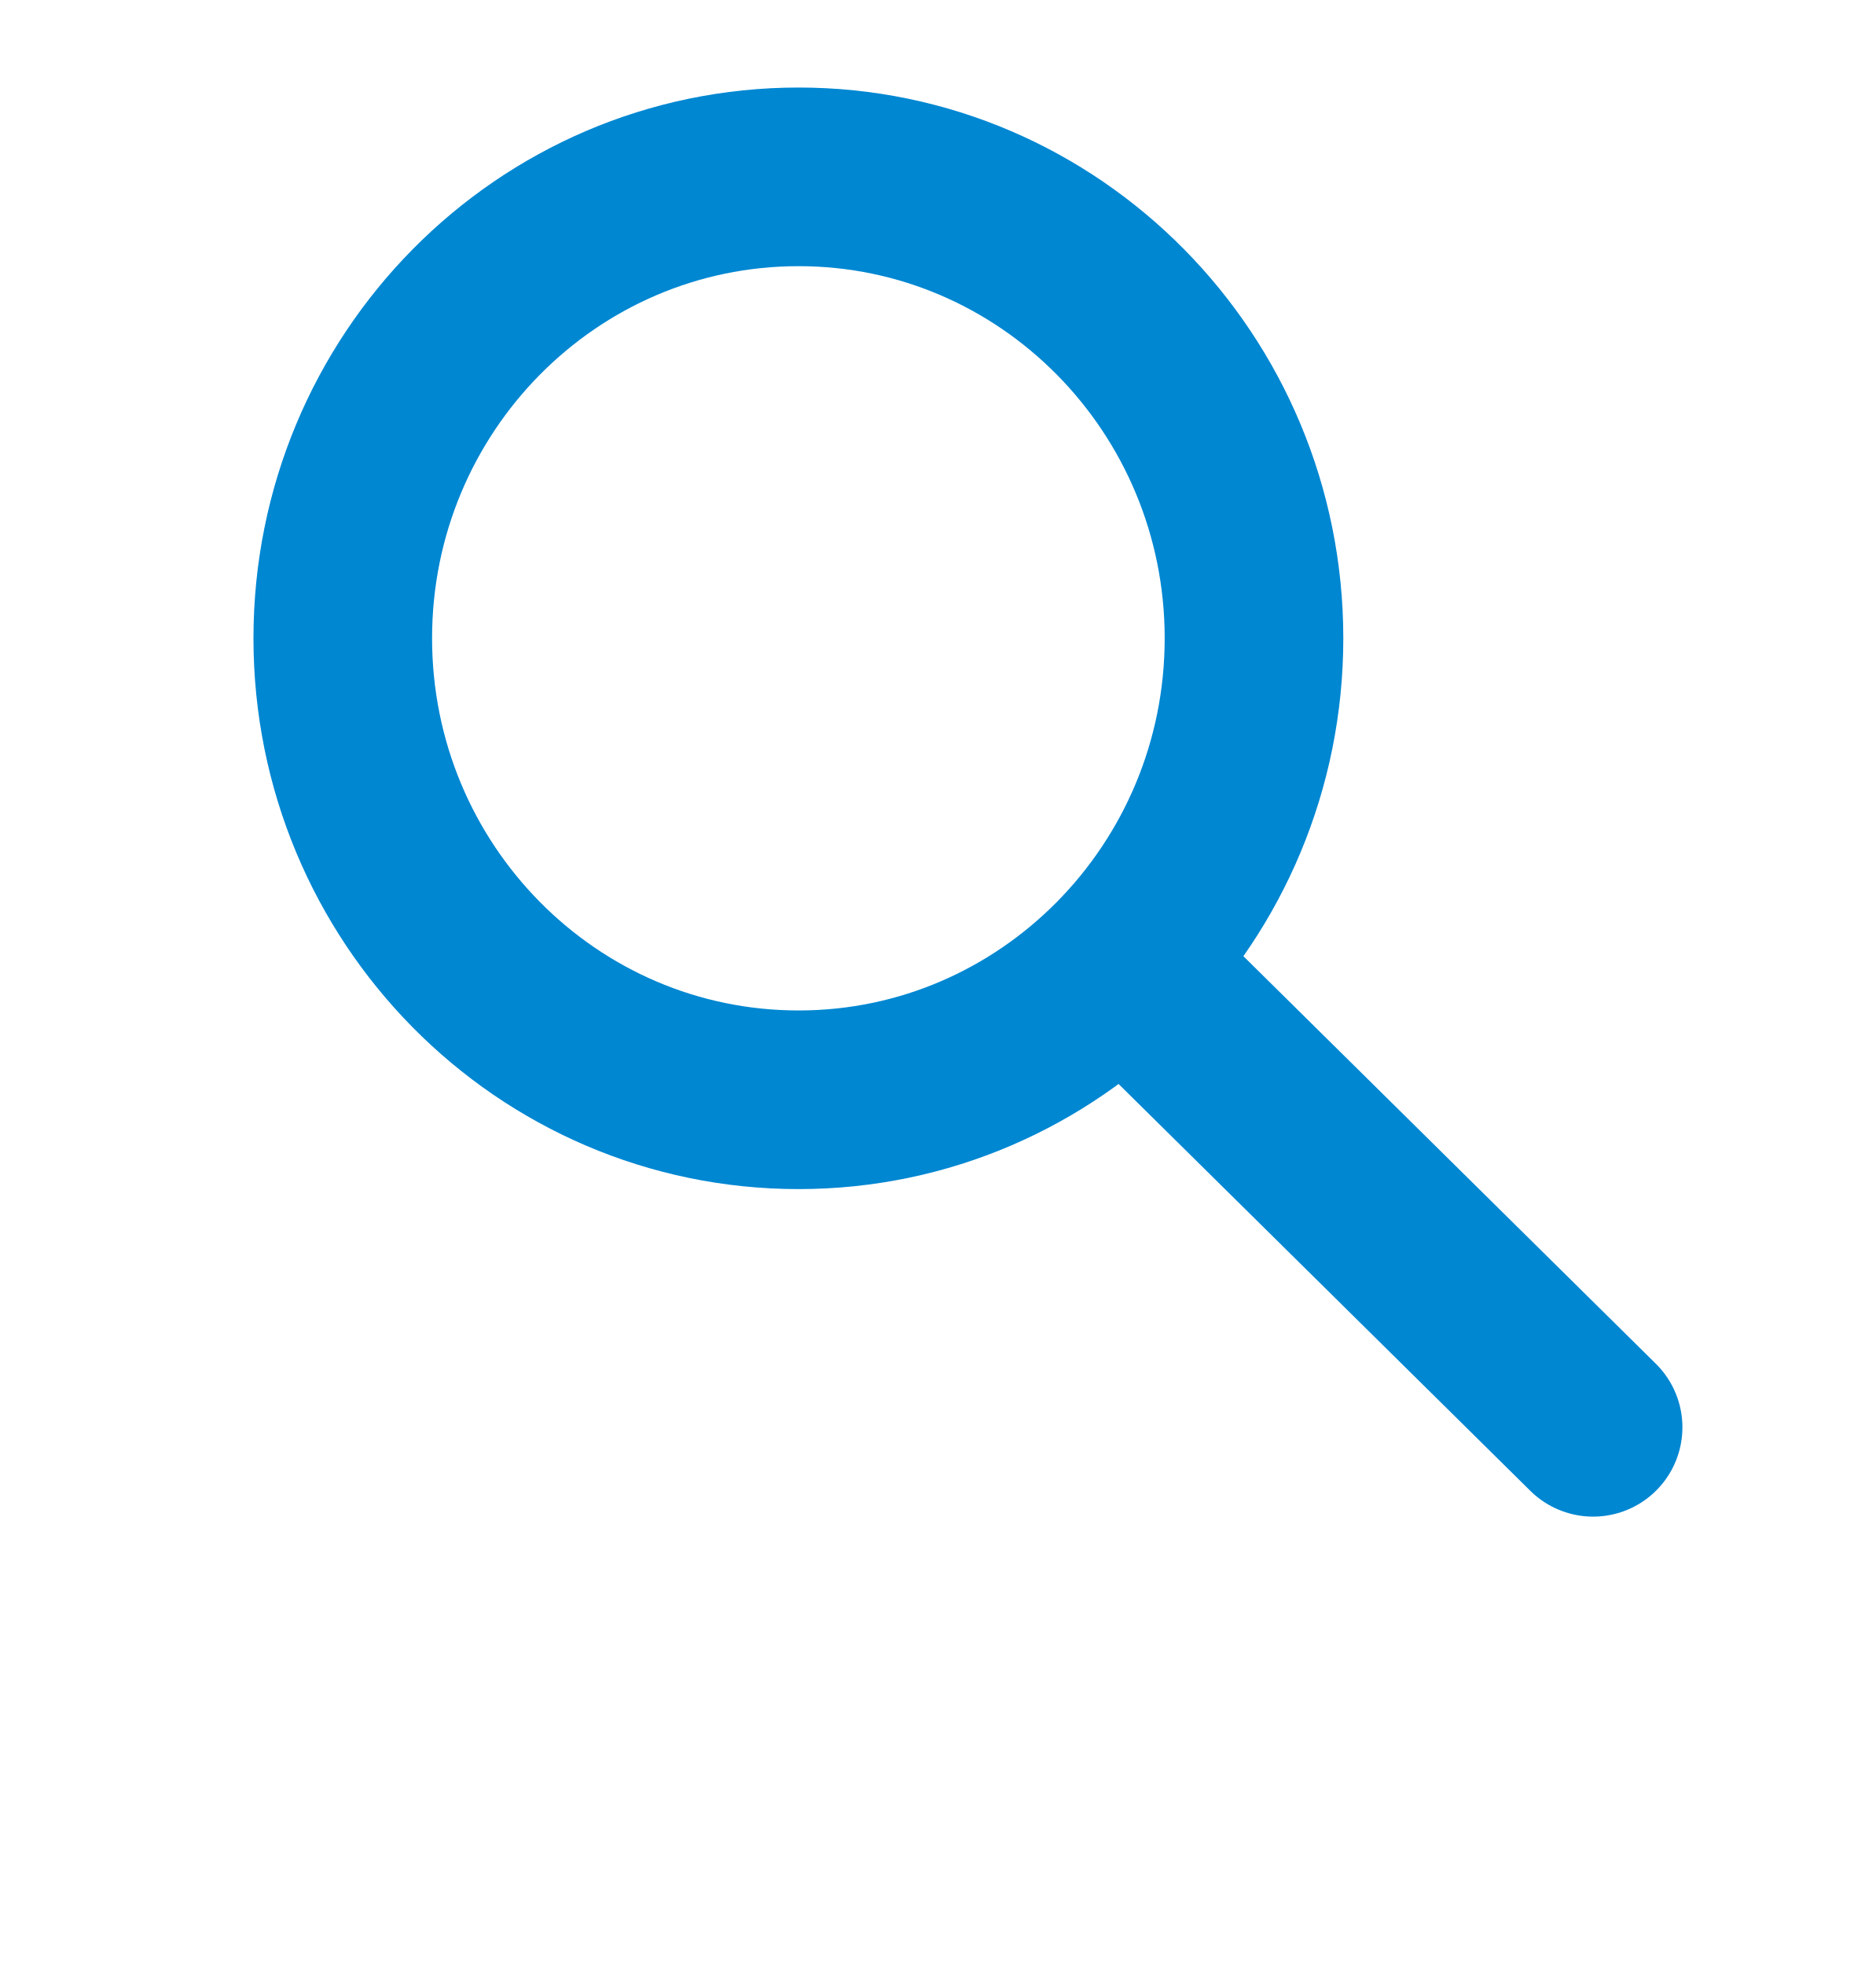
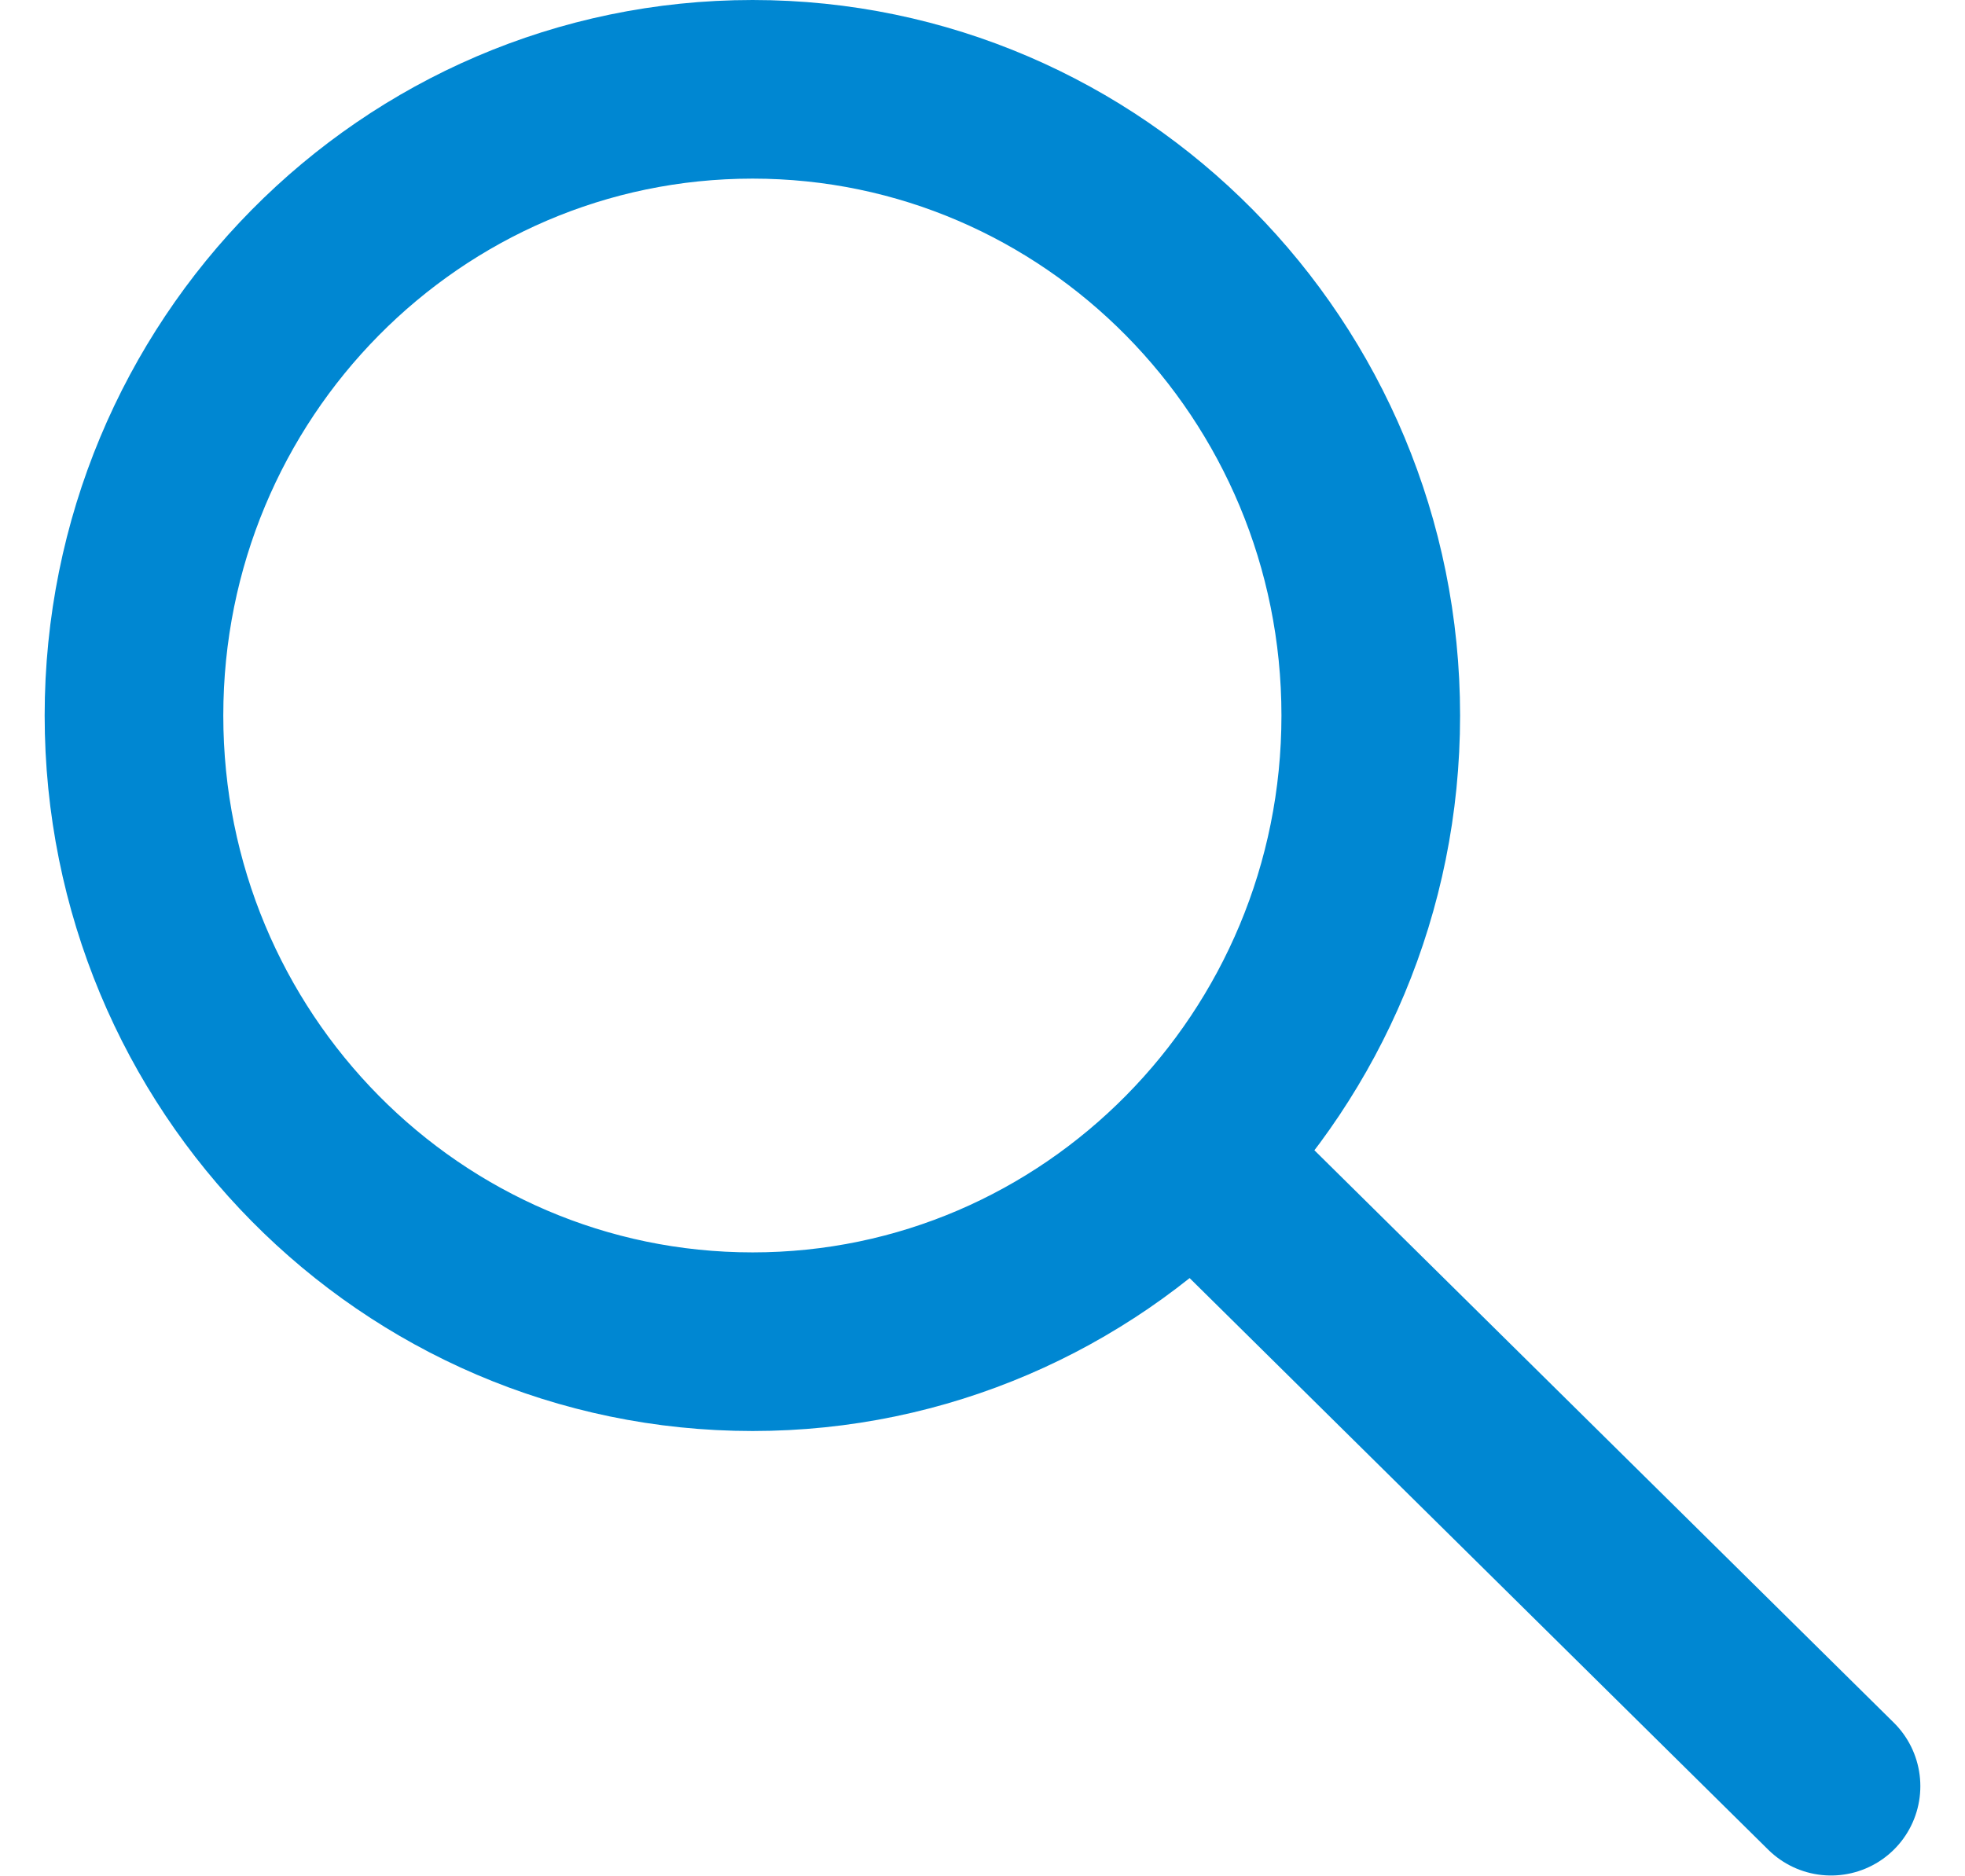
- <svg xmlns="http://www.w3.org/2000/svg" width="21px" height="22px" viewBox="0 0 21 22" version="1.1">
-   <g transform="translate(-201, -27)">
-     <path stroke-linecap="round" fill="none" stroke="#0087D2" stroke-width="2" stroke-linejoin="round" d="M218.838,42.98 L213.74,37.943 L218.838,42.98 Z M215.041,34.146 C215.041,37.001 212.754,39.313 209.942,39.313 C207.123,39.313 204.838,37.001 204.838,34.146 C204.838,31.293 207.123,28.98 209.942,28.98 C212.754,28.98 215.041,31.293 215.041,34.146 L215.041,34.146 Z" />
+ <svg xmlns="http://www.w3.org/2000/svg" width="22px" height="21px" viewBox="0 0 22 21" version="1.1">
+   <g transform="translate(1, 1)" stroke="#0087D2" stroke-width="2" stroke-linecap="round" stroke-linejoin="round" fill="none">
+     <path d="M19.5,19 L12.582,12.165 L19.5,19 Z M14.347,7.012 C14.347,10.886 11.243,14.023 7.426,14.023 C3.6,14.023 0.5,10.886 0.5,7.012 C0.5,3.139 3.6,0 7.426,0 C11.243,0 14.347,3.139 14.347,7.012 L14.347,7.012 Z" />
  </g>
</svg>
